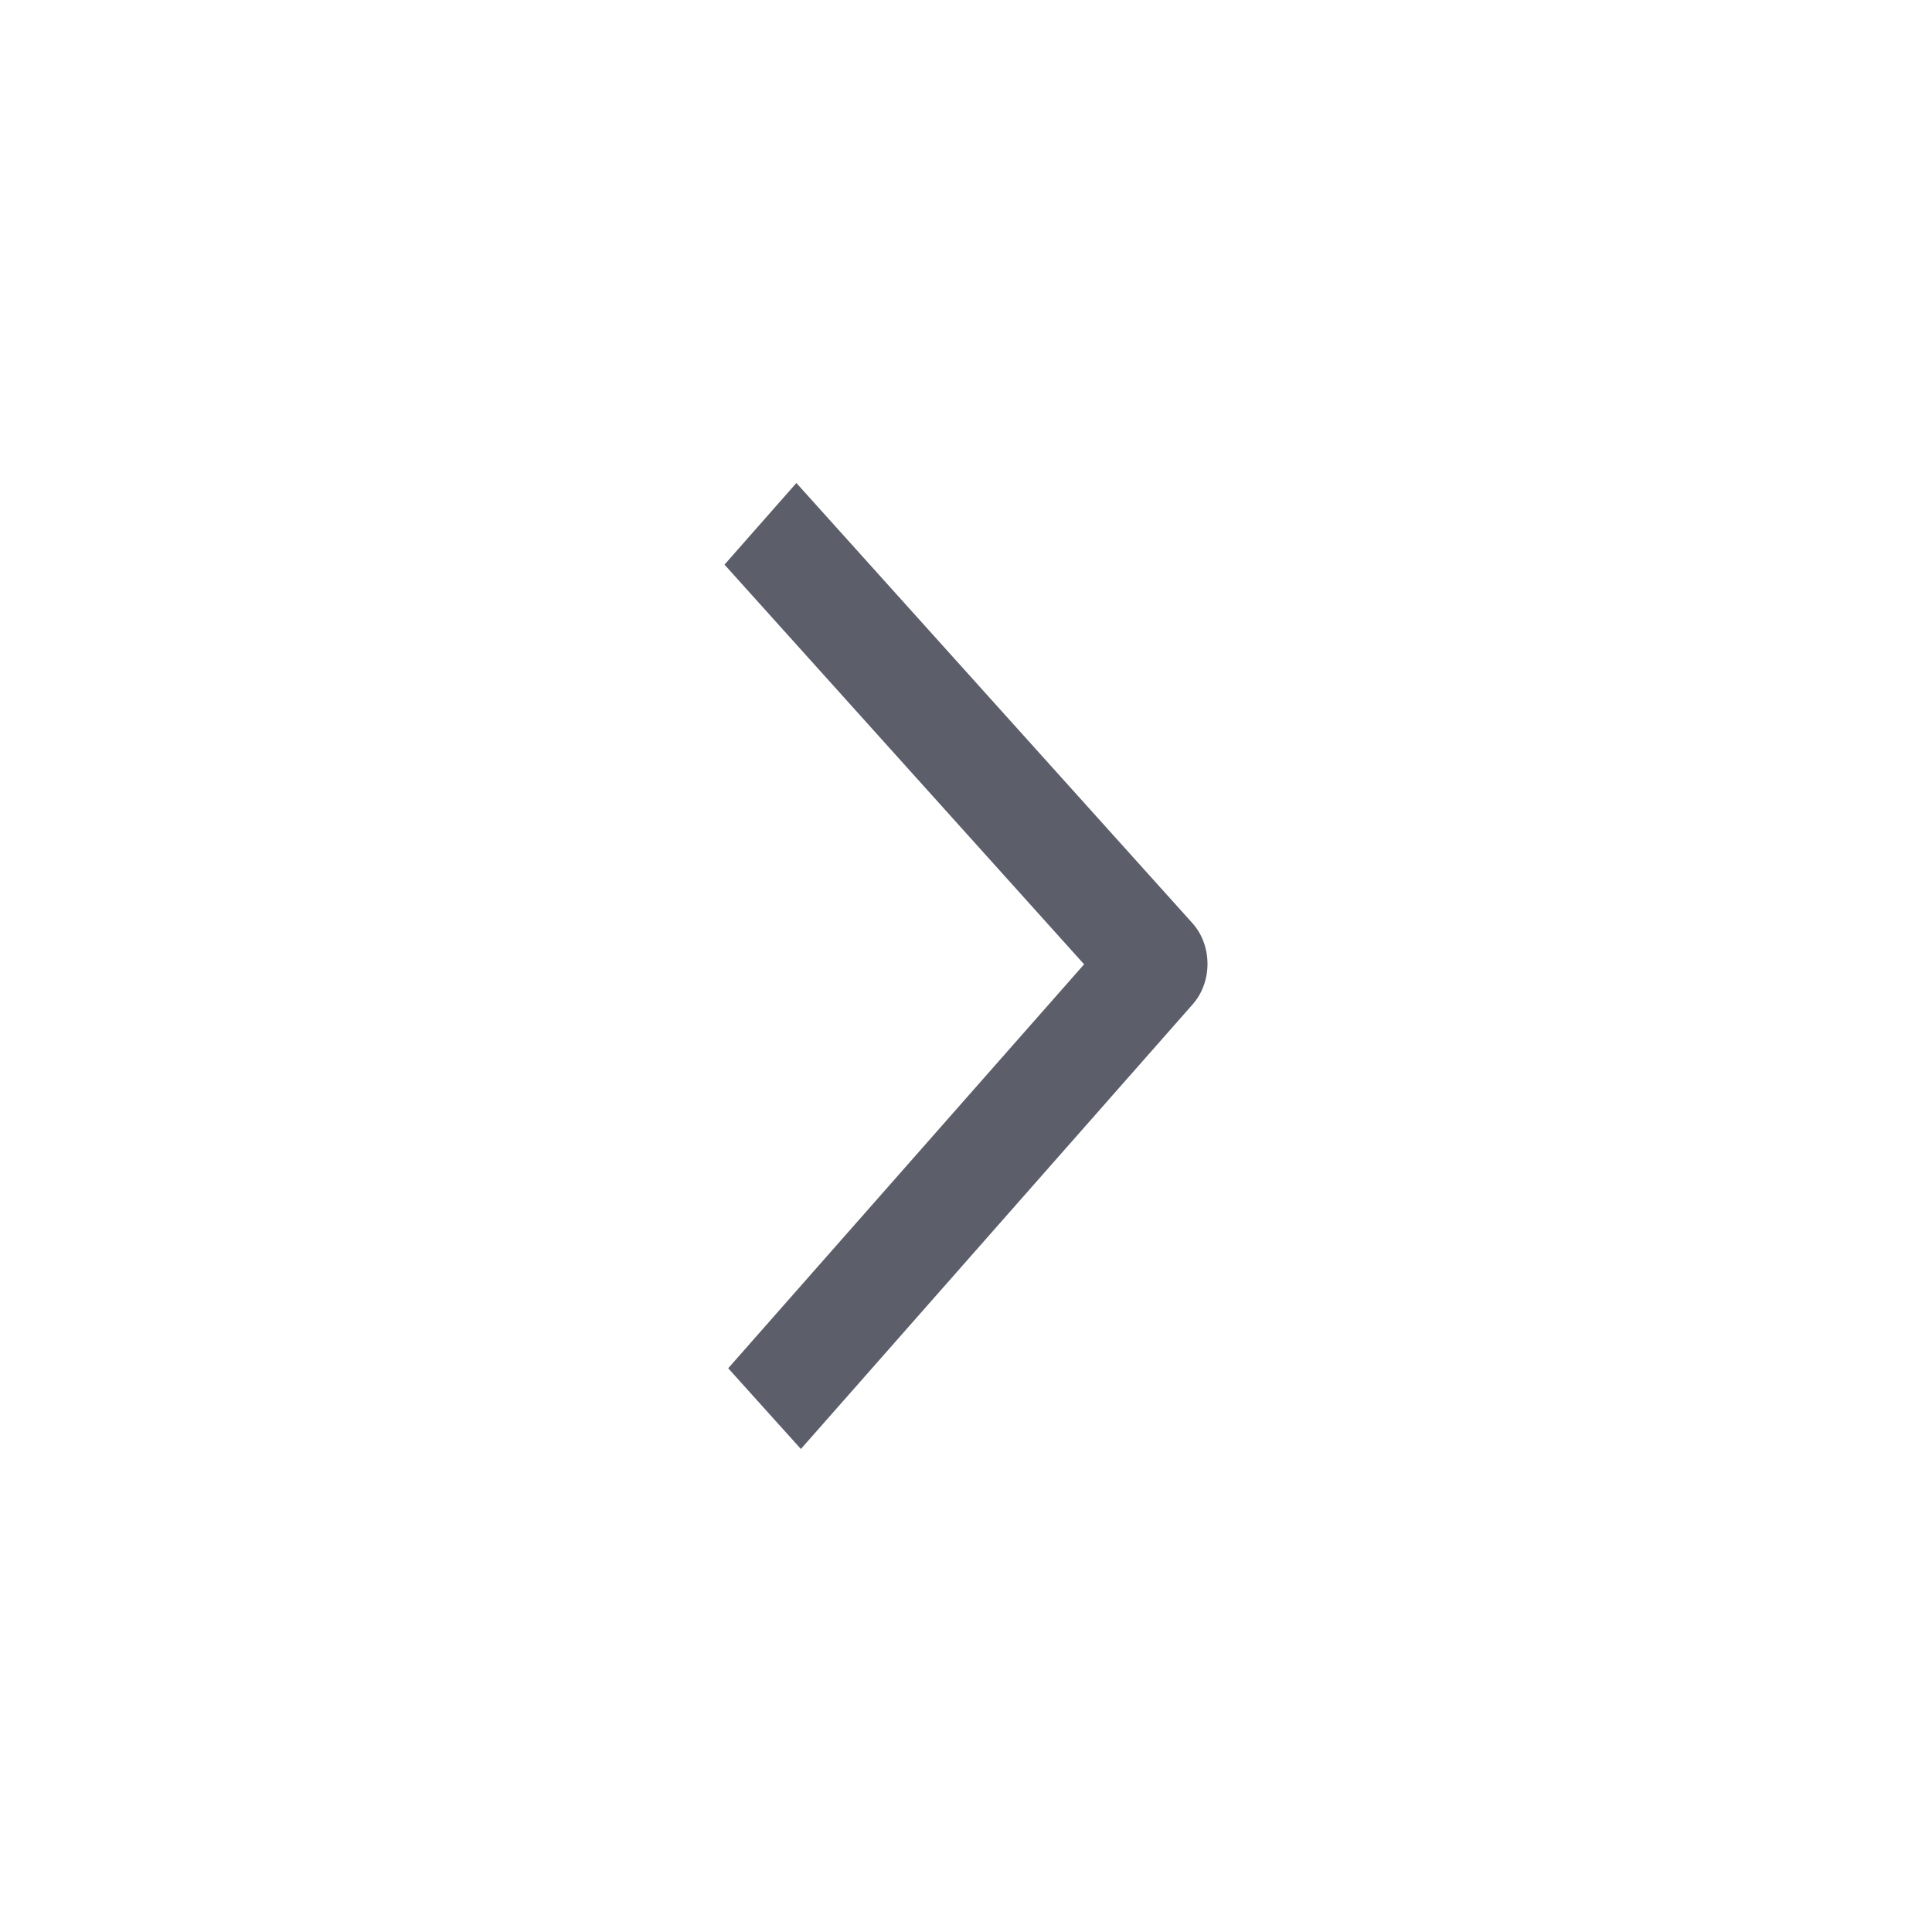
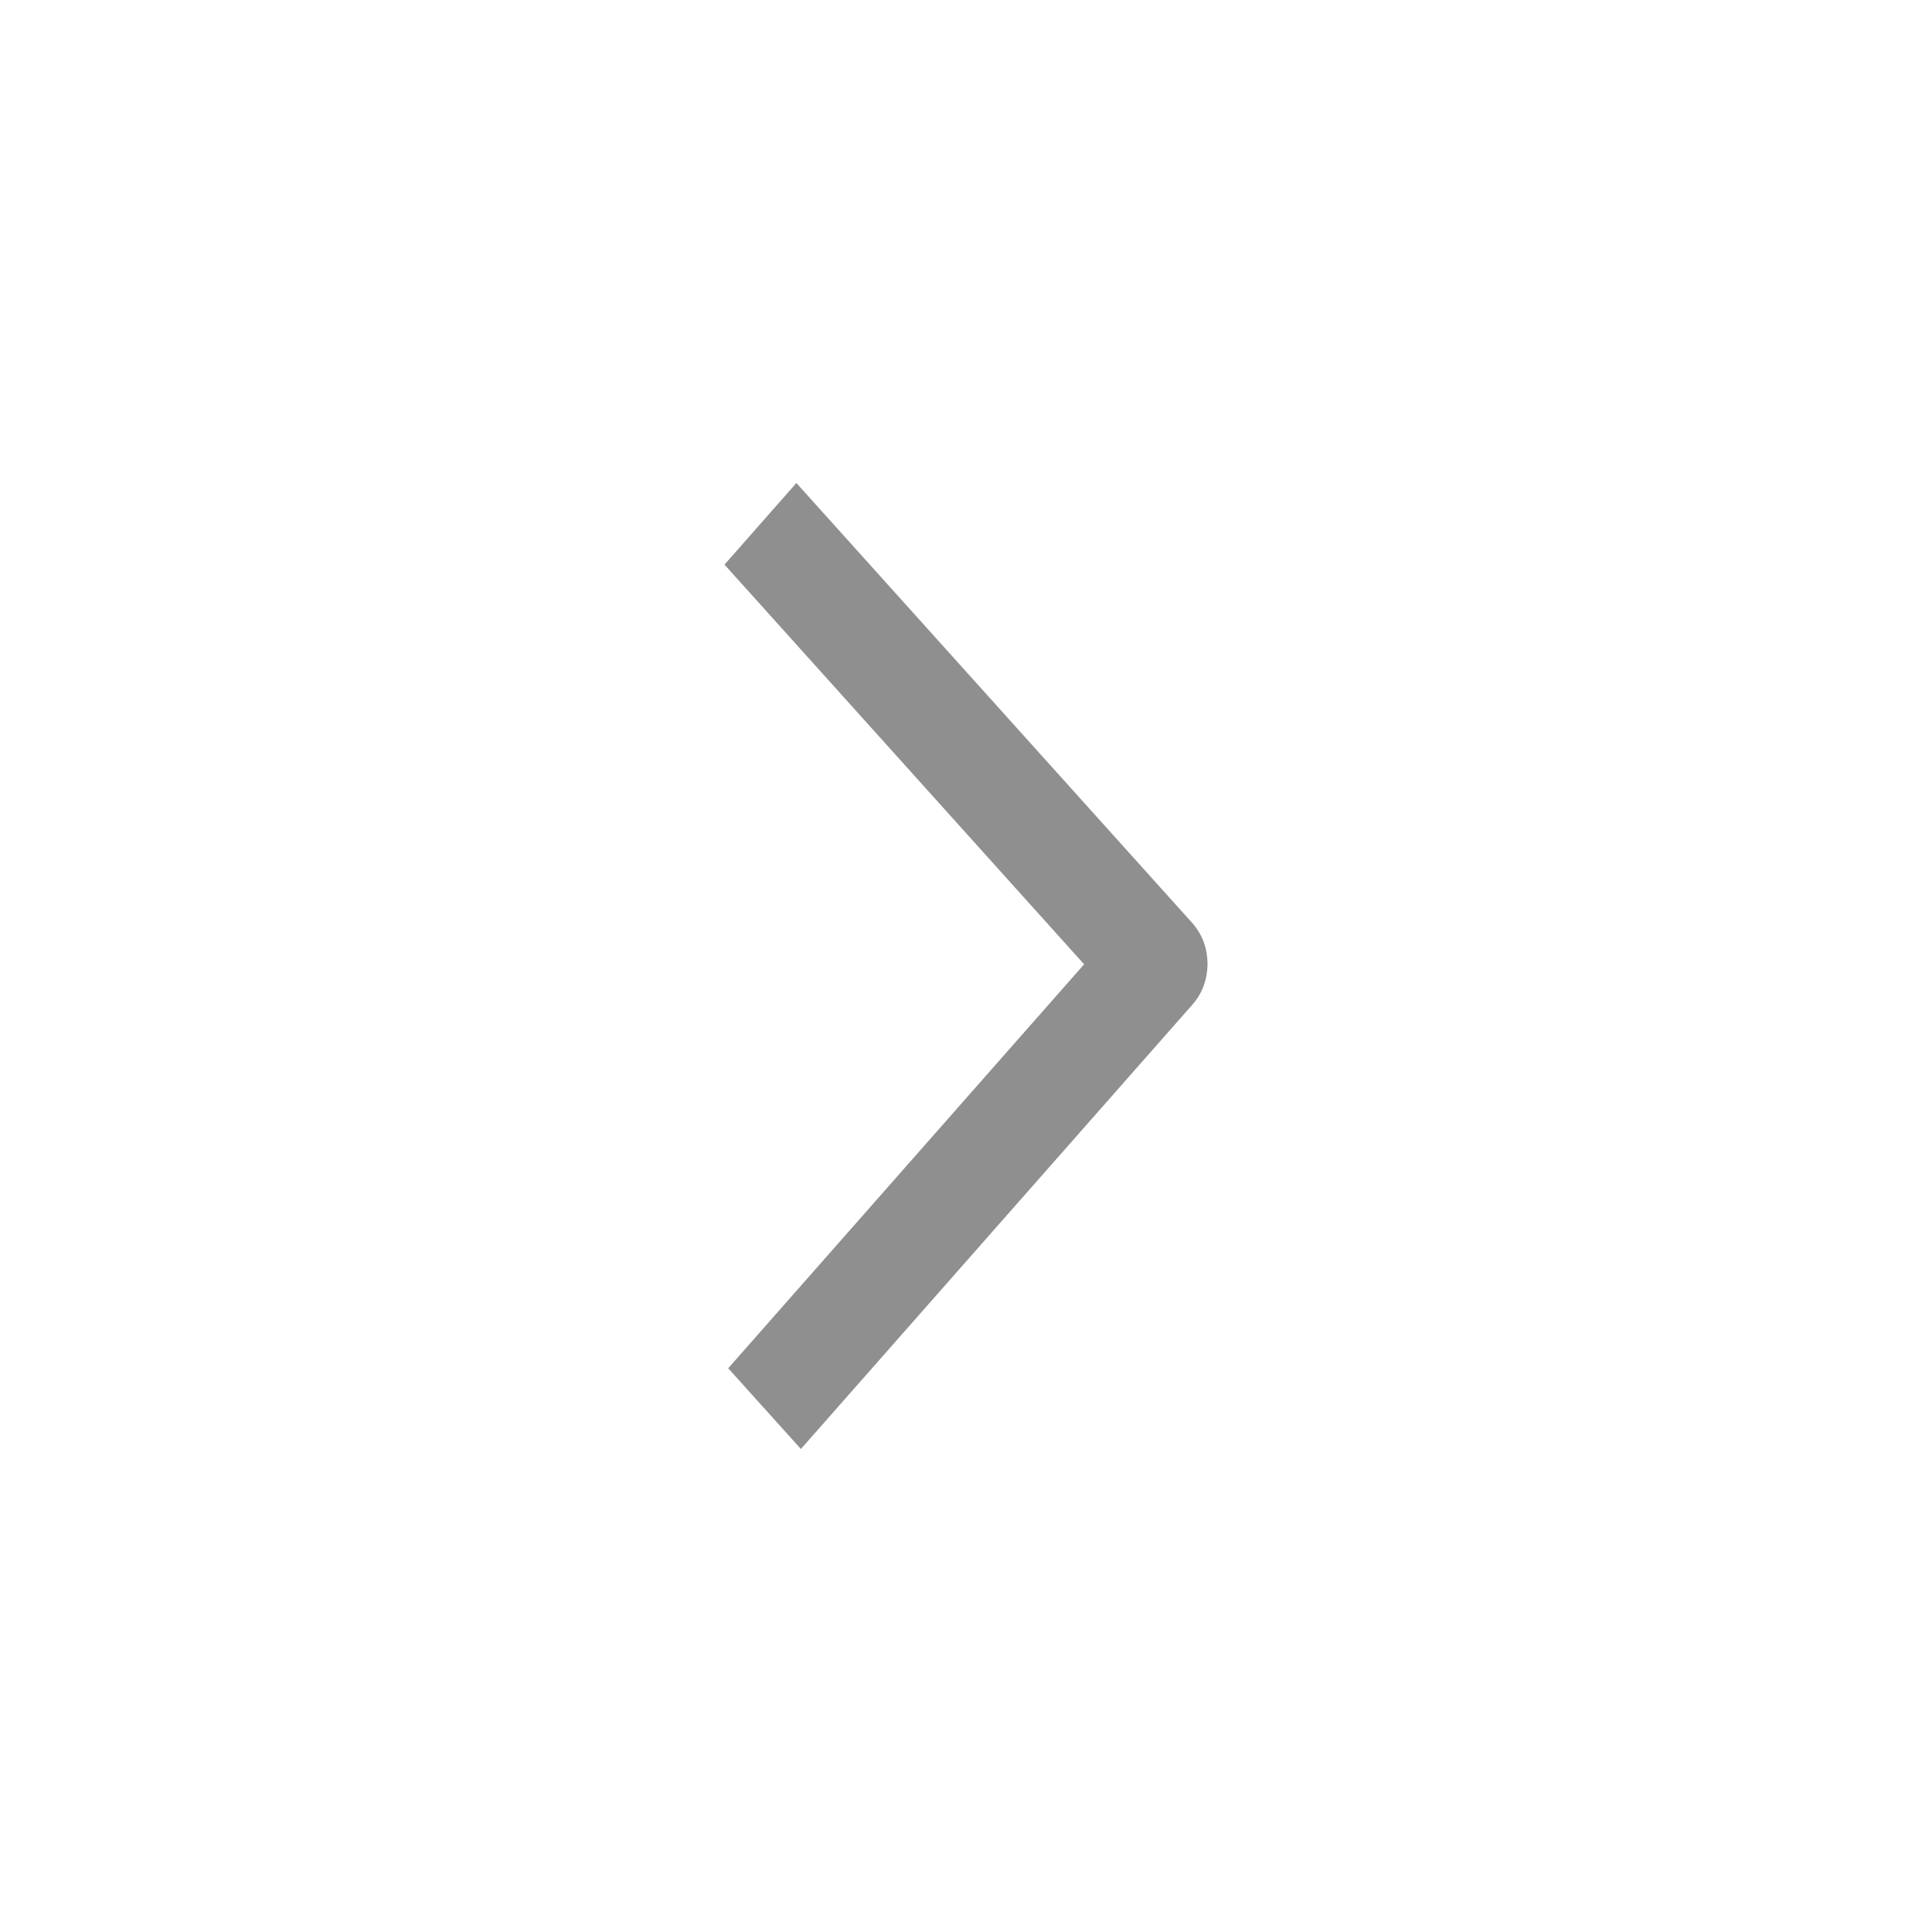
<svg xmlns="http://www.w3.org/2000/svg" width="24" height="24" viewBox="0 0 24 24" fill="none">
-   <path fill-rule="evenodd" clip-rule="evenodd" d="M14.812 11.467C15.061 11.744 15.063 12.196 14.816 12.476L9.949 18L9.046 16.997L13.467 11.979L9 7.014L9.893 6L14.812 11.467Z" fill="#5C5F6A" />
+   <path fill-rule="evenodd" clip-rule="evenodd" d="M14.812 11.467C15.061 11.744 15.063 12.196 14.816 12.476L9.949 18L9.046 16.997L13.467 11.979L9 7.014L9.893 6L14.812 11.467Z" fill="#8F8F8F" />
</svg>
